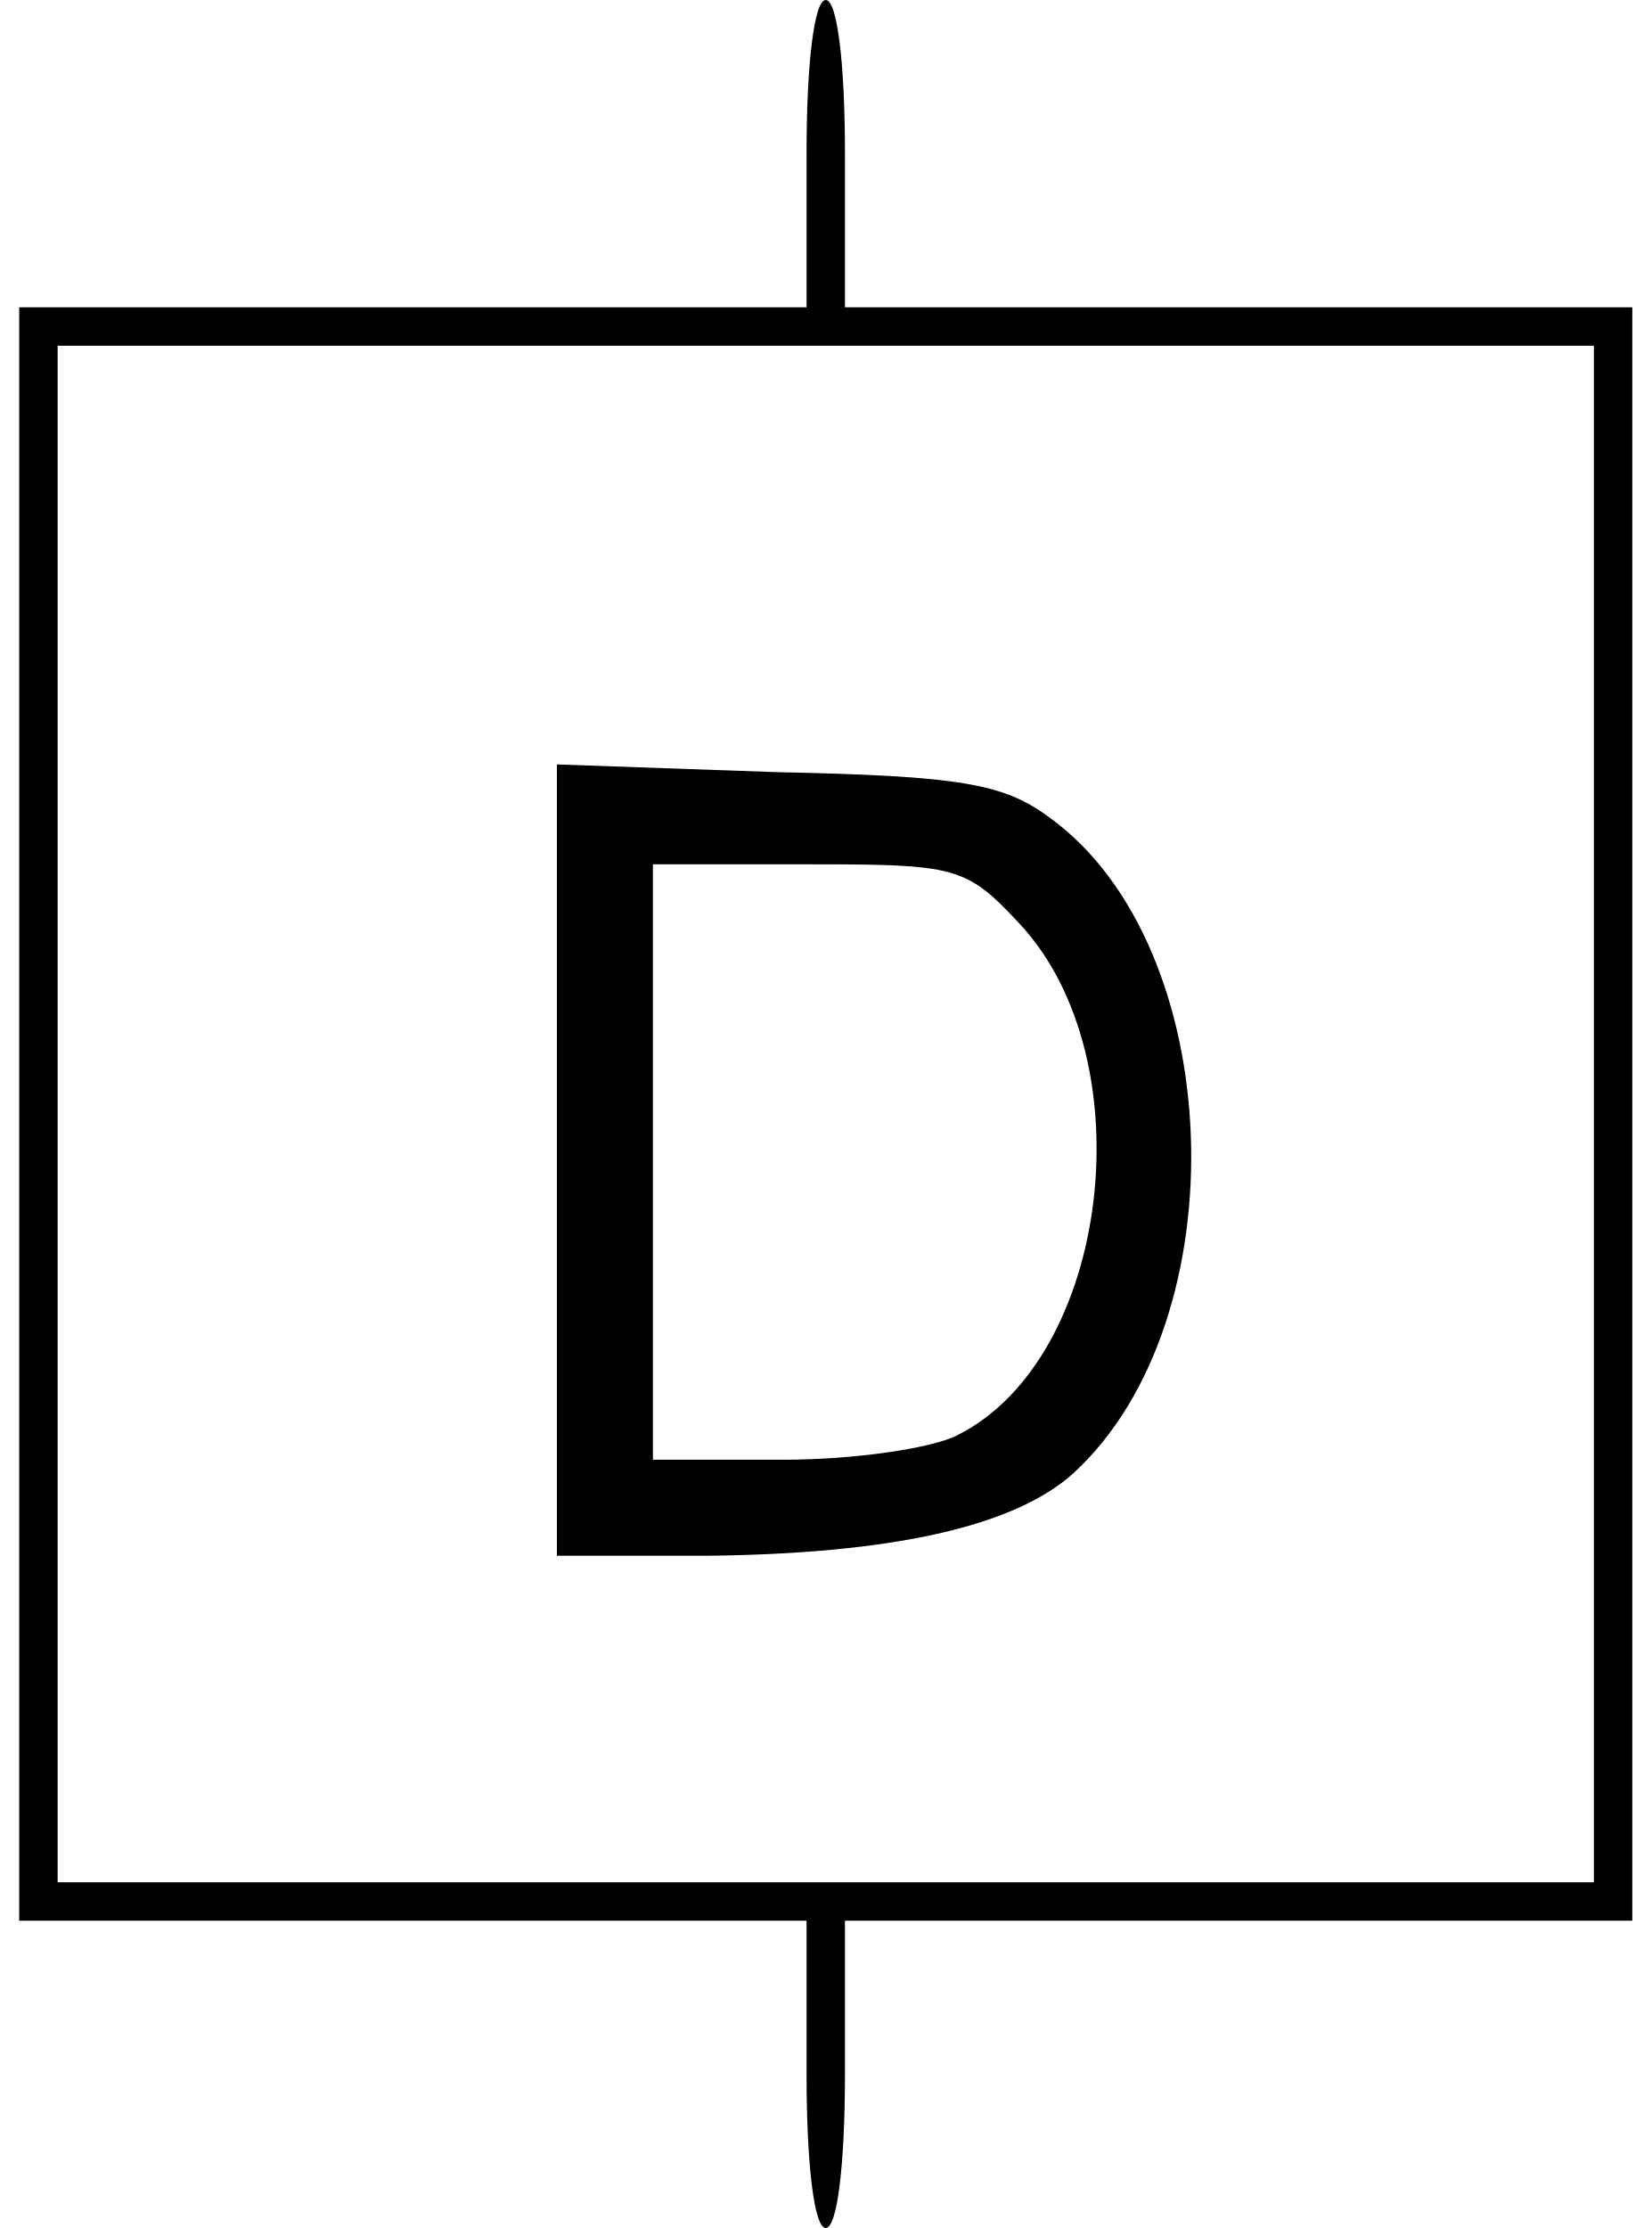
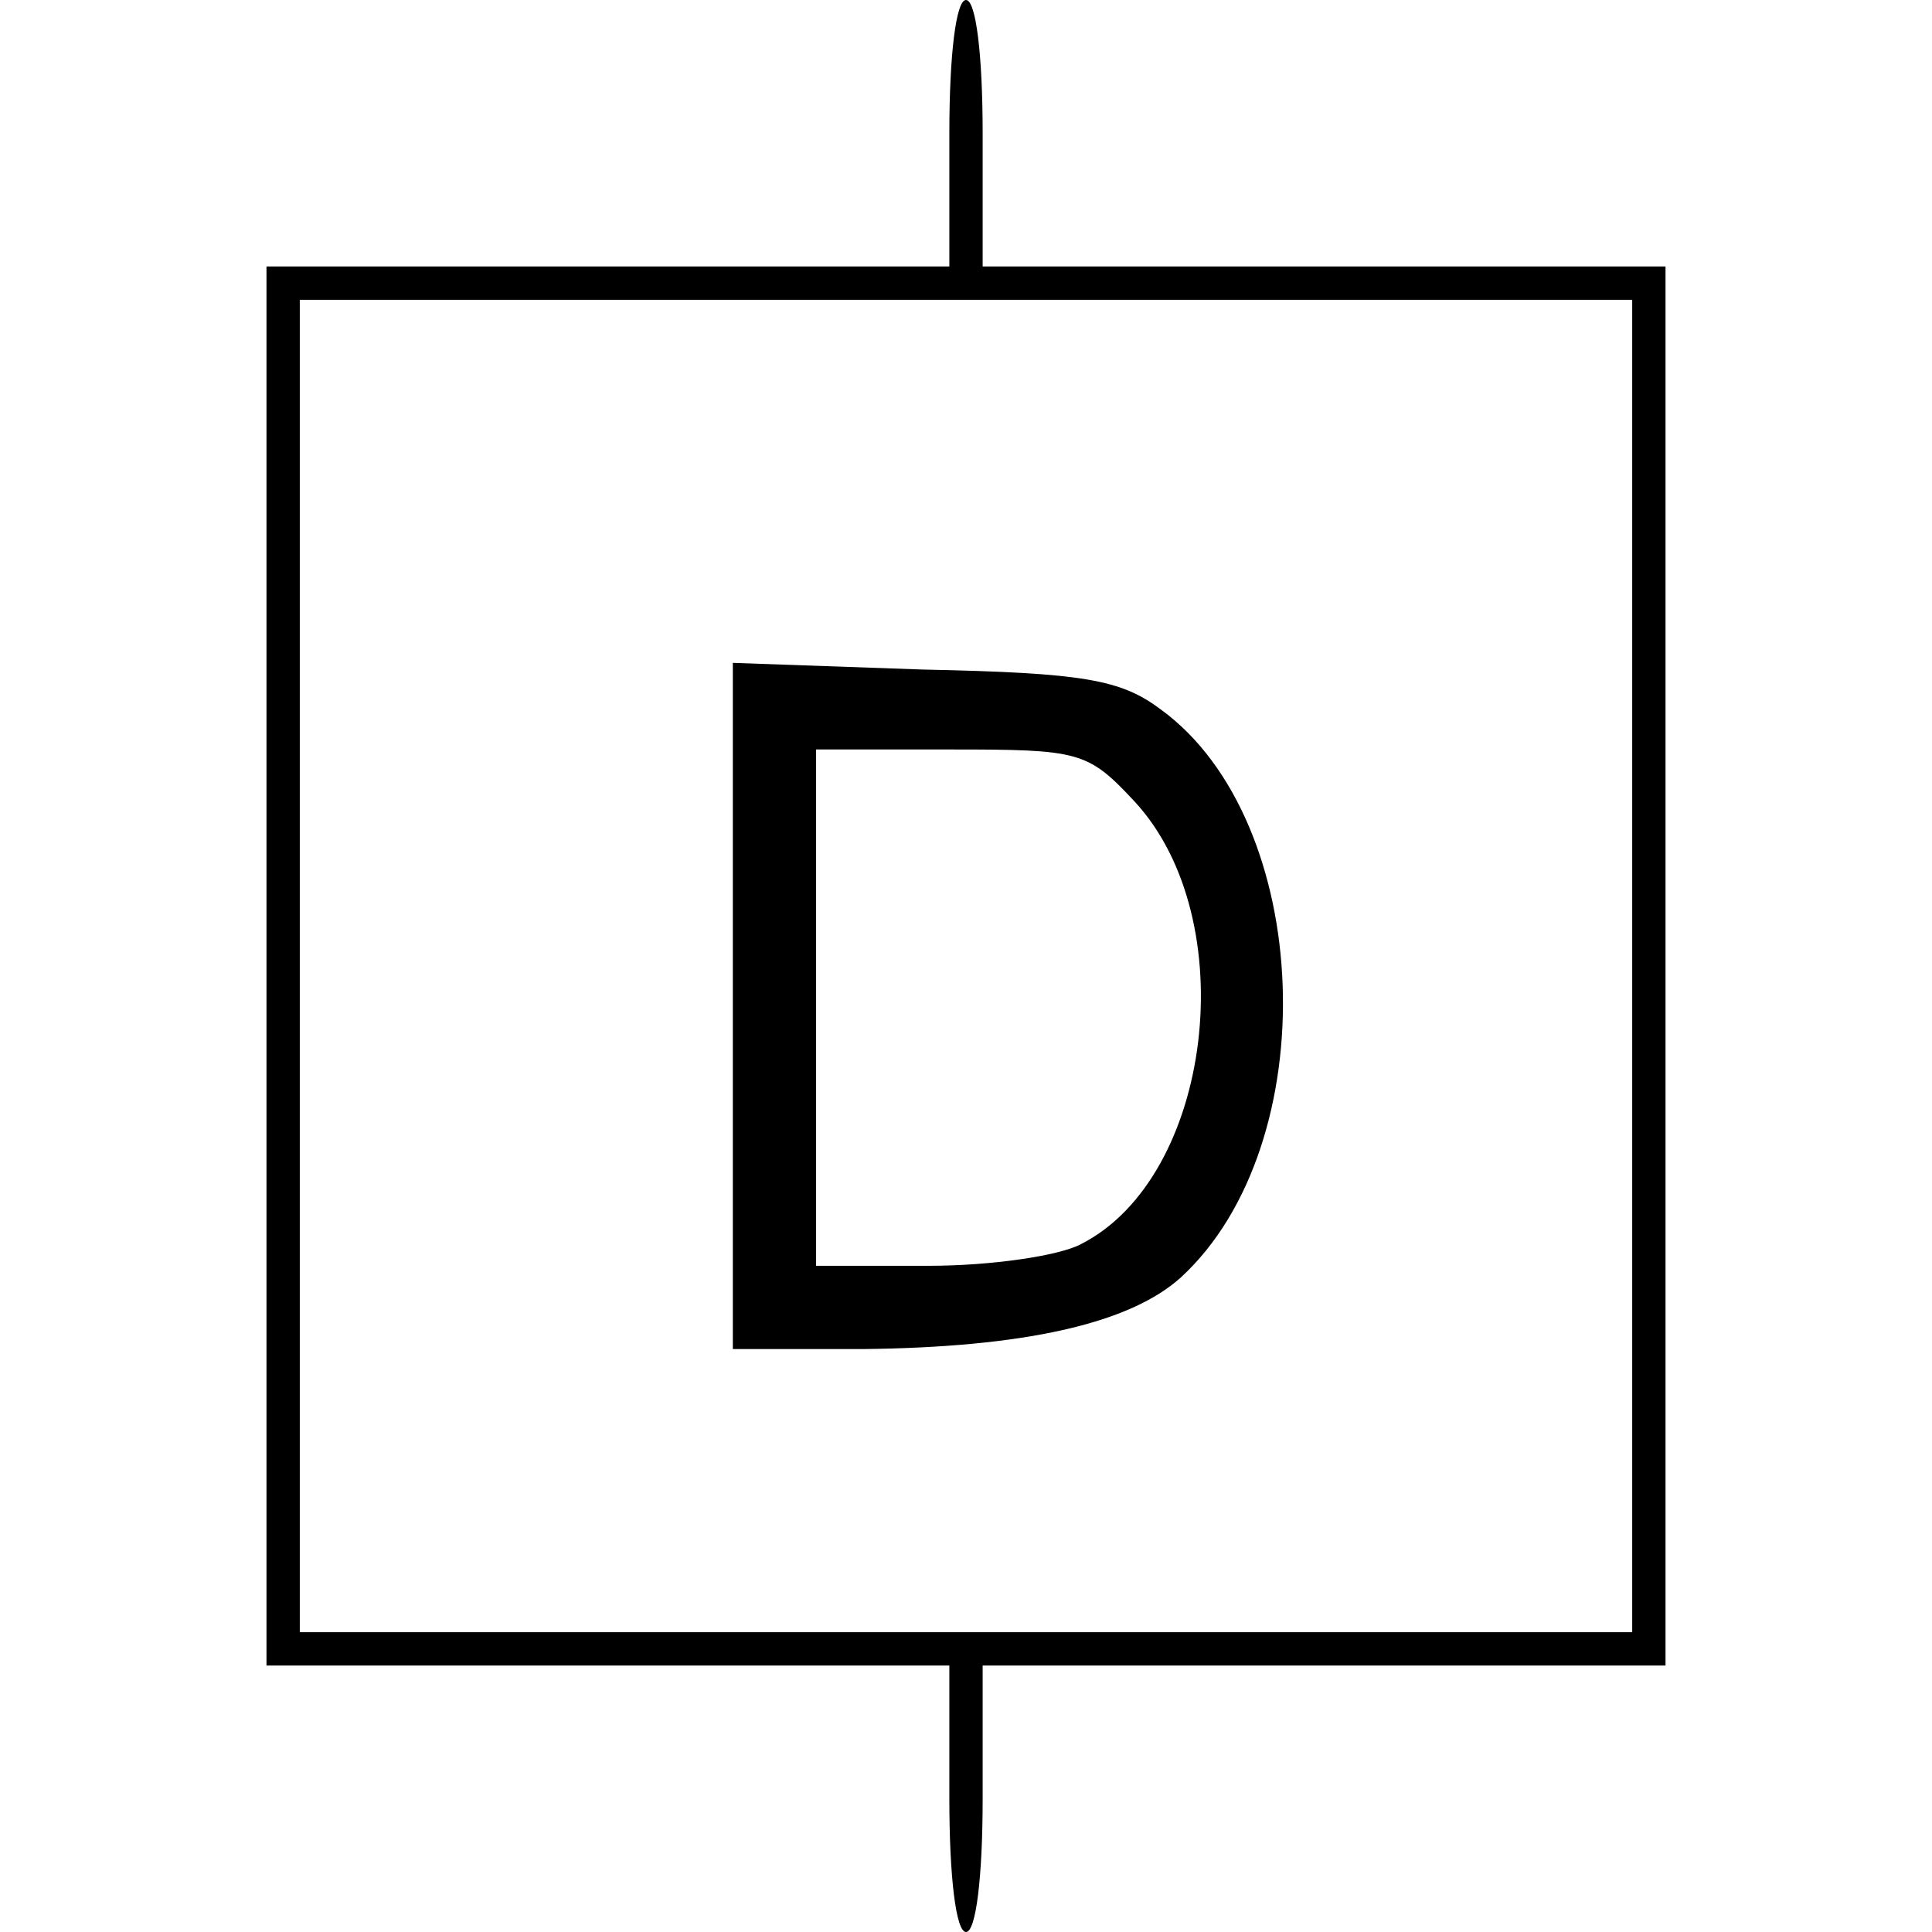
- <svg xmlns="http://www.w3.org/2000/svg" version="1.0" width="86pt" height="116pt" viewBox="0 0 86 116" preserveAspectRatio="xMidYMid meet">
+ <svg xmlns="http://www.w3.org/2000/svg" version="1.0" width="50px" height="50px" viewBox="0 0 86 116" preserveAspectRatio="xMidYMid meet">
  <g transform="translate(0,116) scale(0.1,-0.1)" fill="#000000" stroke="none">
    <path d="M420 1080 l0 -80 -205 0 -205 0 0 -420 0 -420 205 0 205 0 0 -80 c0 -47 4 -80 10 -80 6 0 10 33 10 80 l0 80 205 0 205 0 0 420 0 420 -205 0 -205 0 0 80 c0 47 -4 80 -10 80 -6 0 -10 -33 -10 -80z m410 -500 l0 -400 -400 0 -400 0 0 400 0 400 400 0 400 0 0 -400z" />
    <path d="M290 556 l0 -206 78 0 c96 1 160 15 191 43 87 80 80 274 -12 341 -24 18 -46 22 -143 24 l-114 4 0 -206z m241 123 c66 -71 47 -226 -32 -266 -13 -7 -54 -13 -91 -13 l-68 0 0 155 0 155 81 0 c77 0 82 -1 110 -31z" />
  </g>
</svg>
